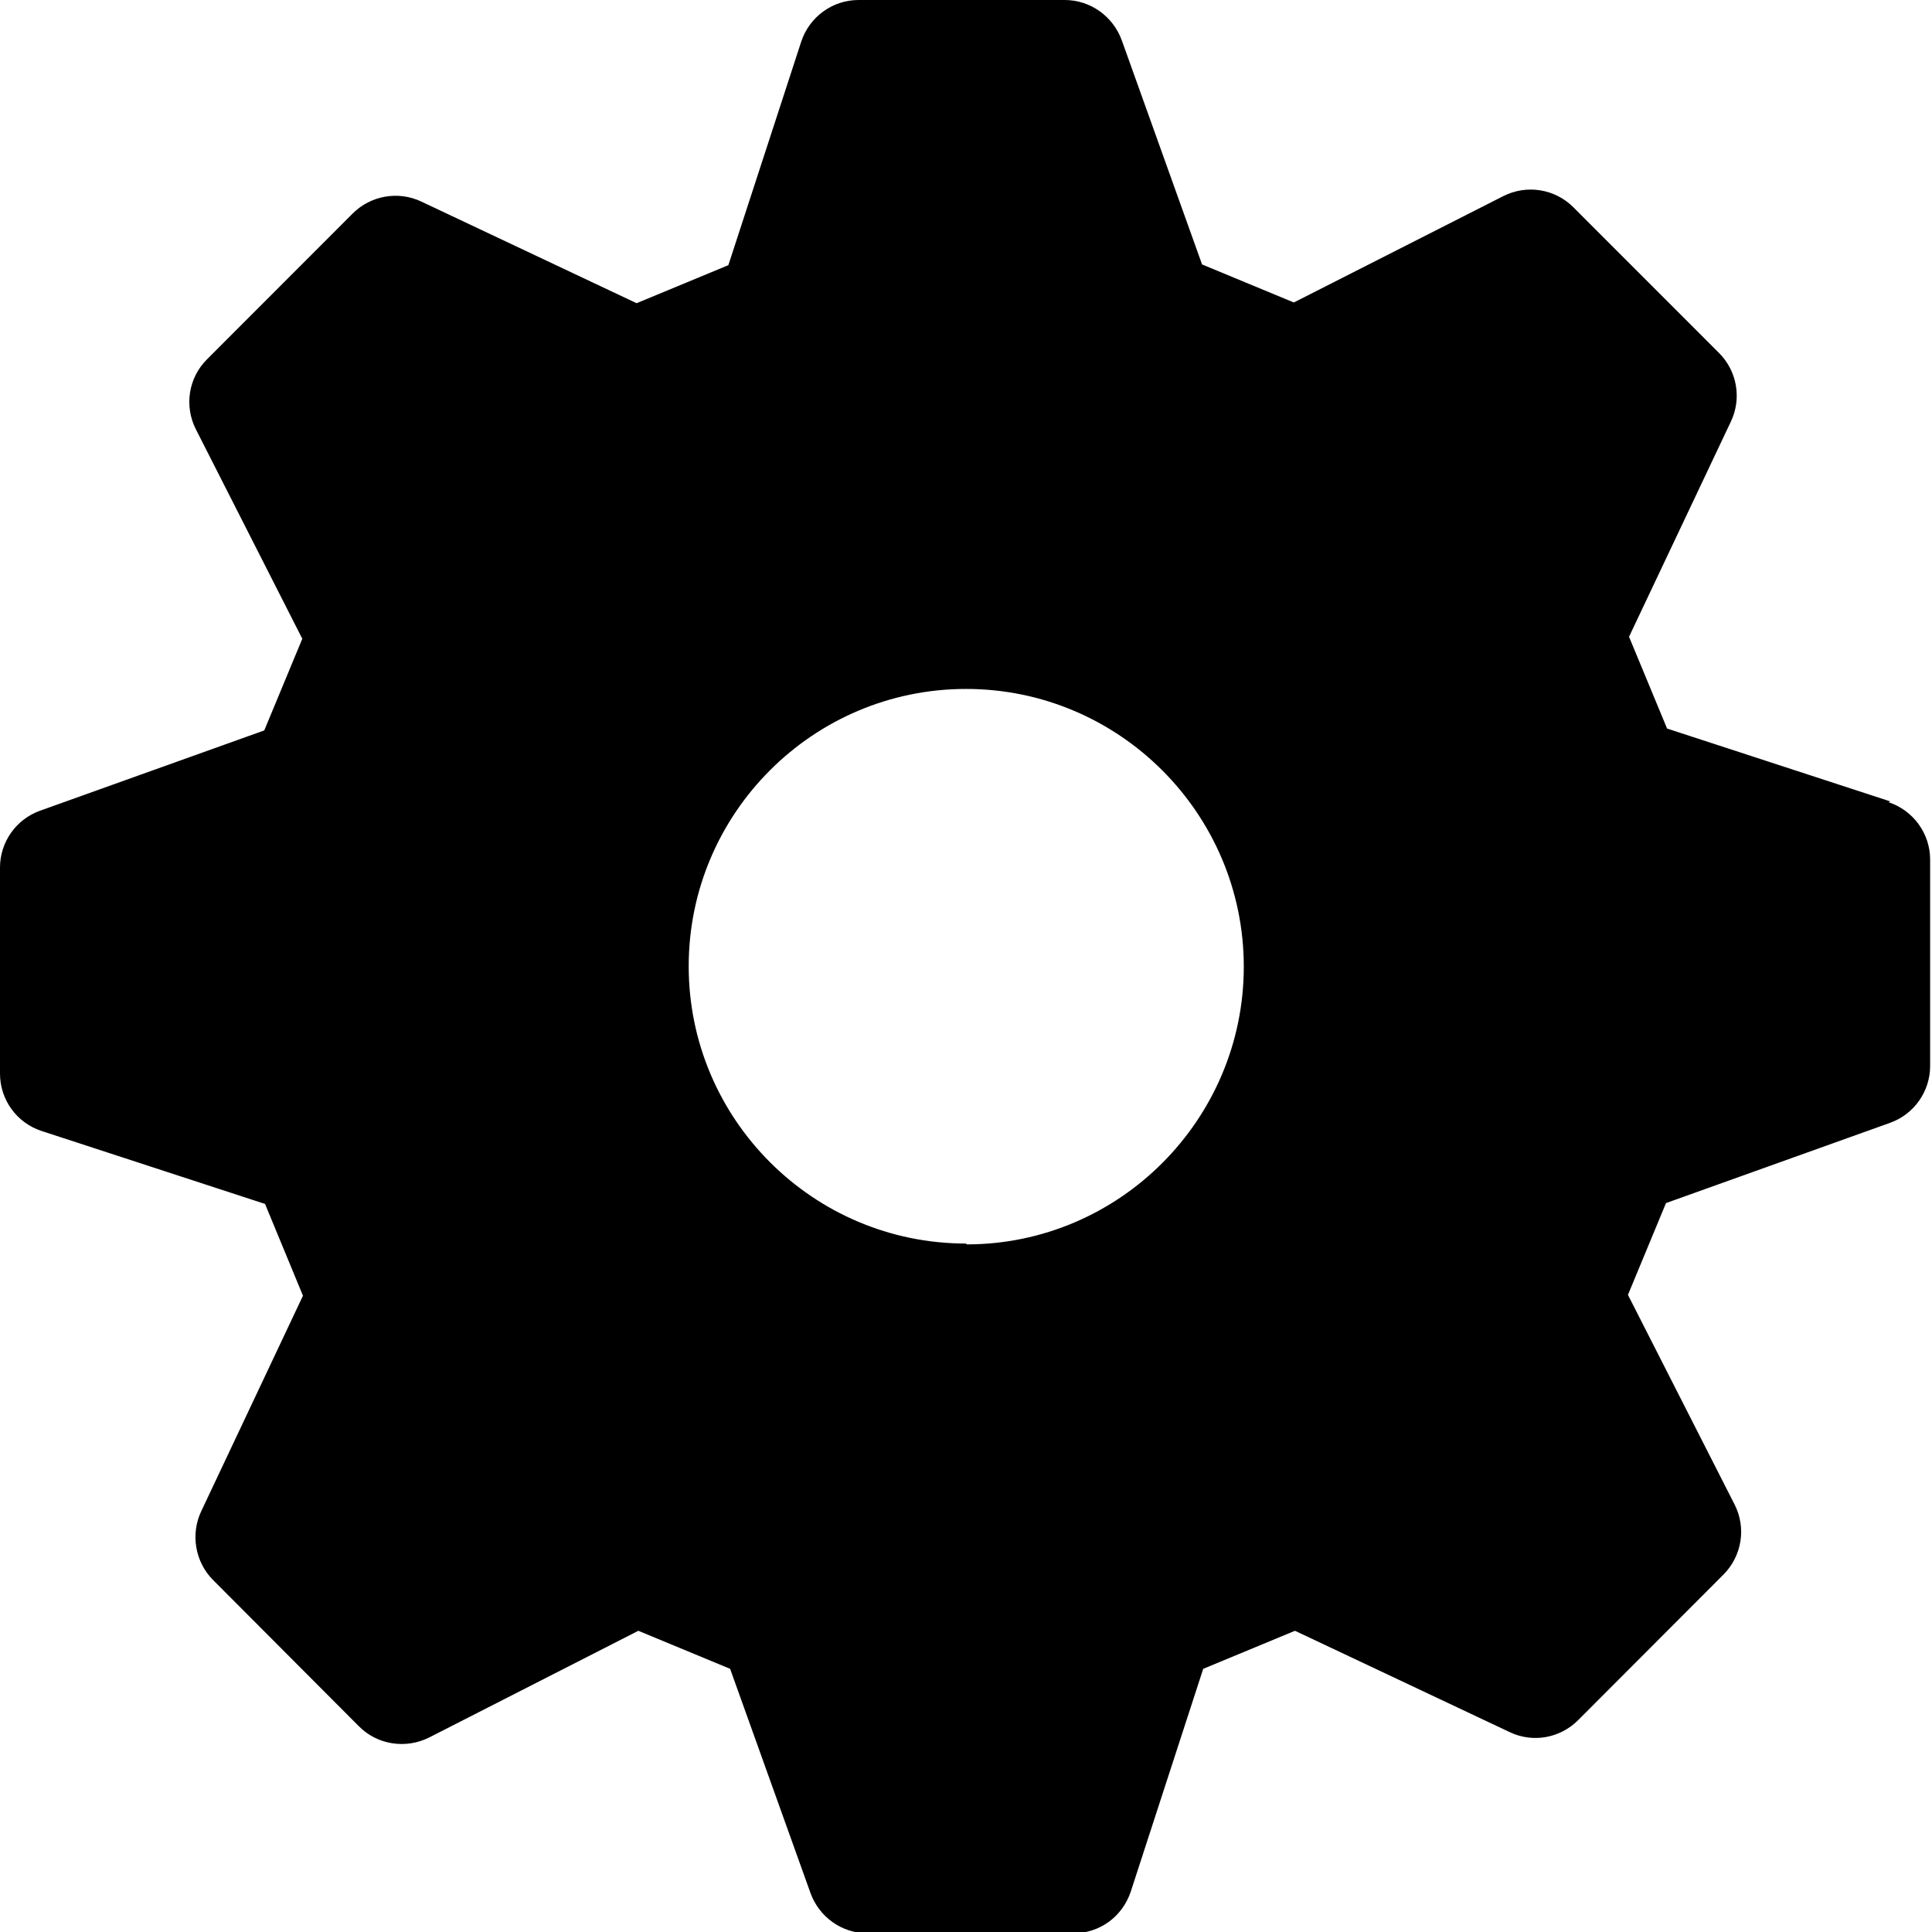
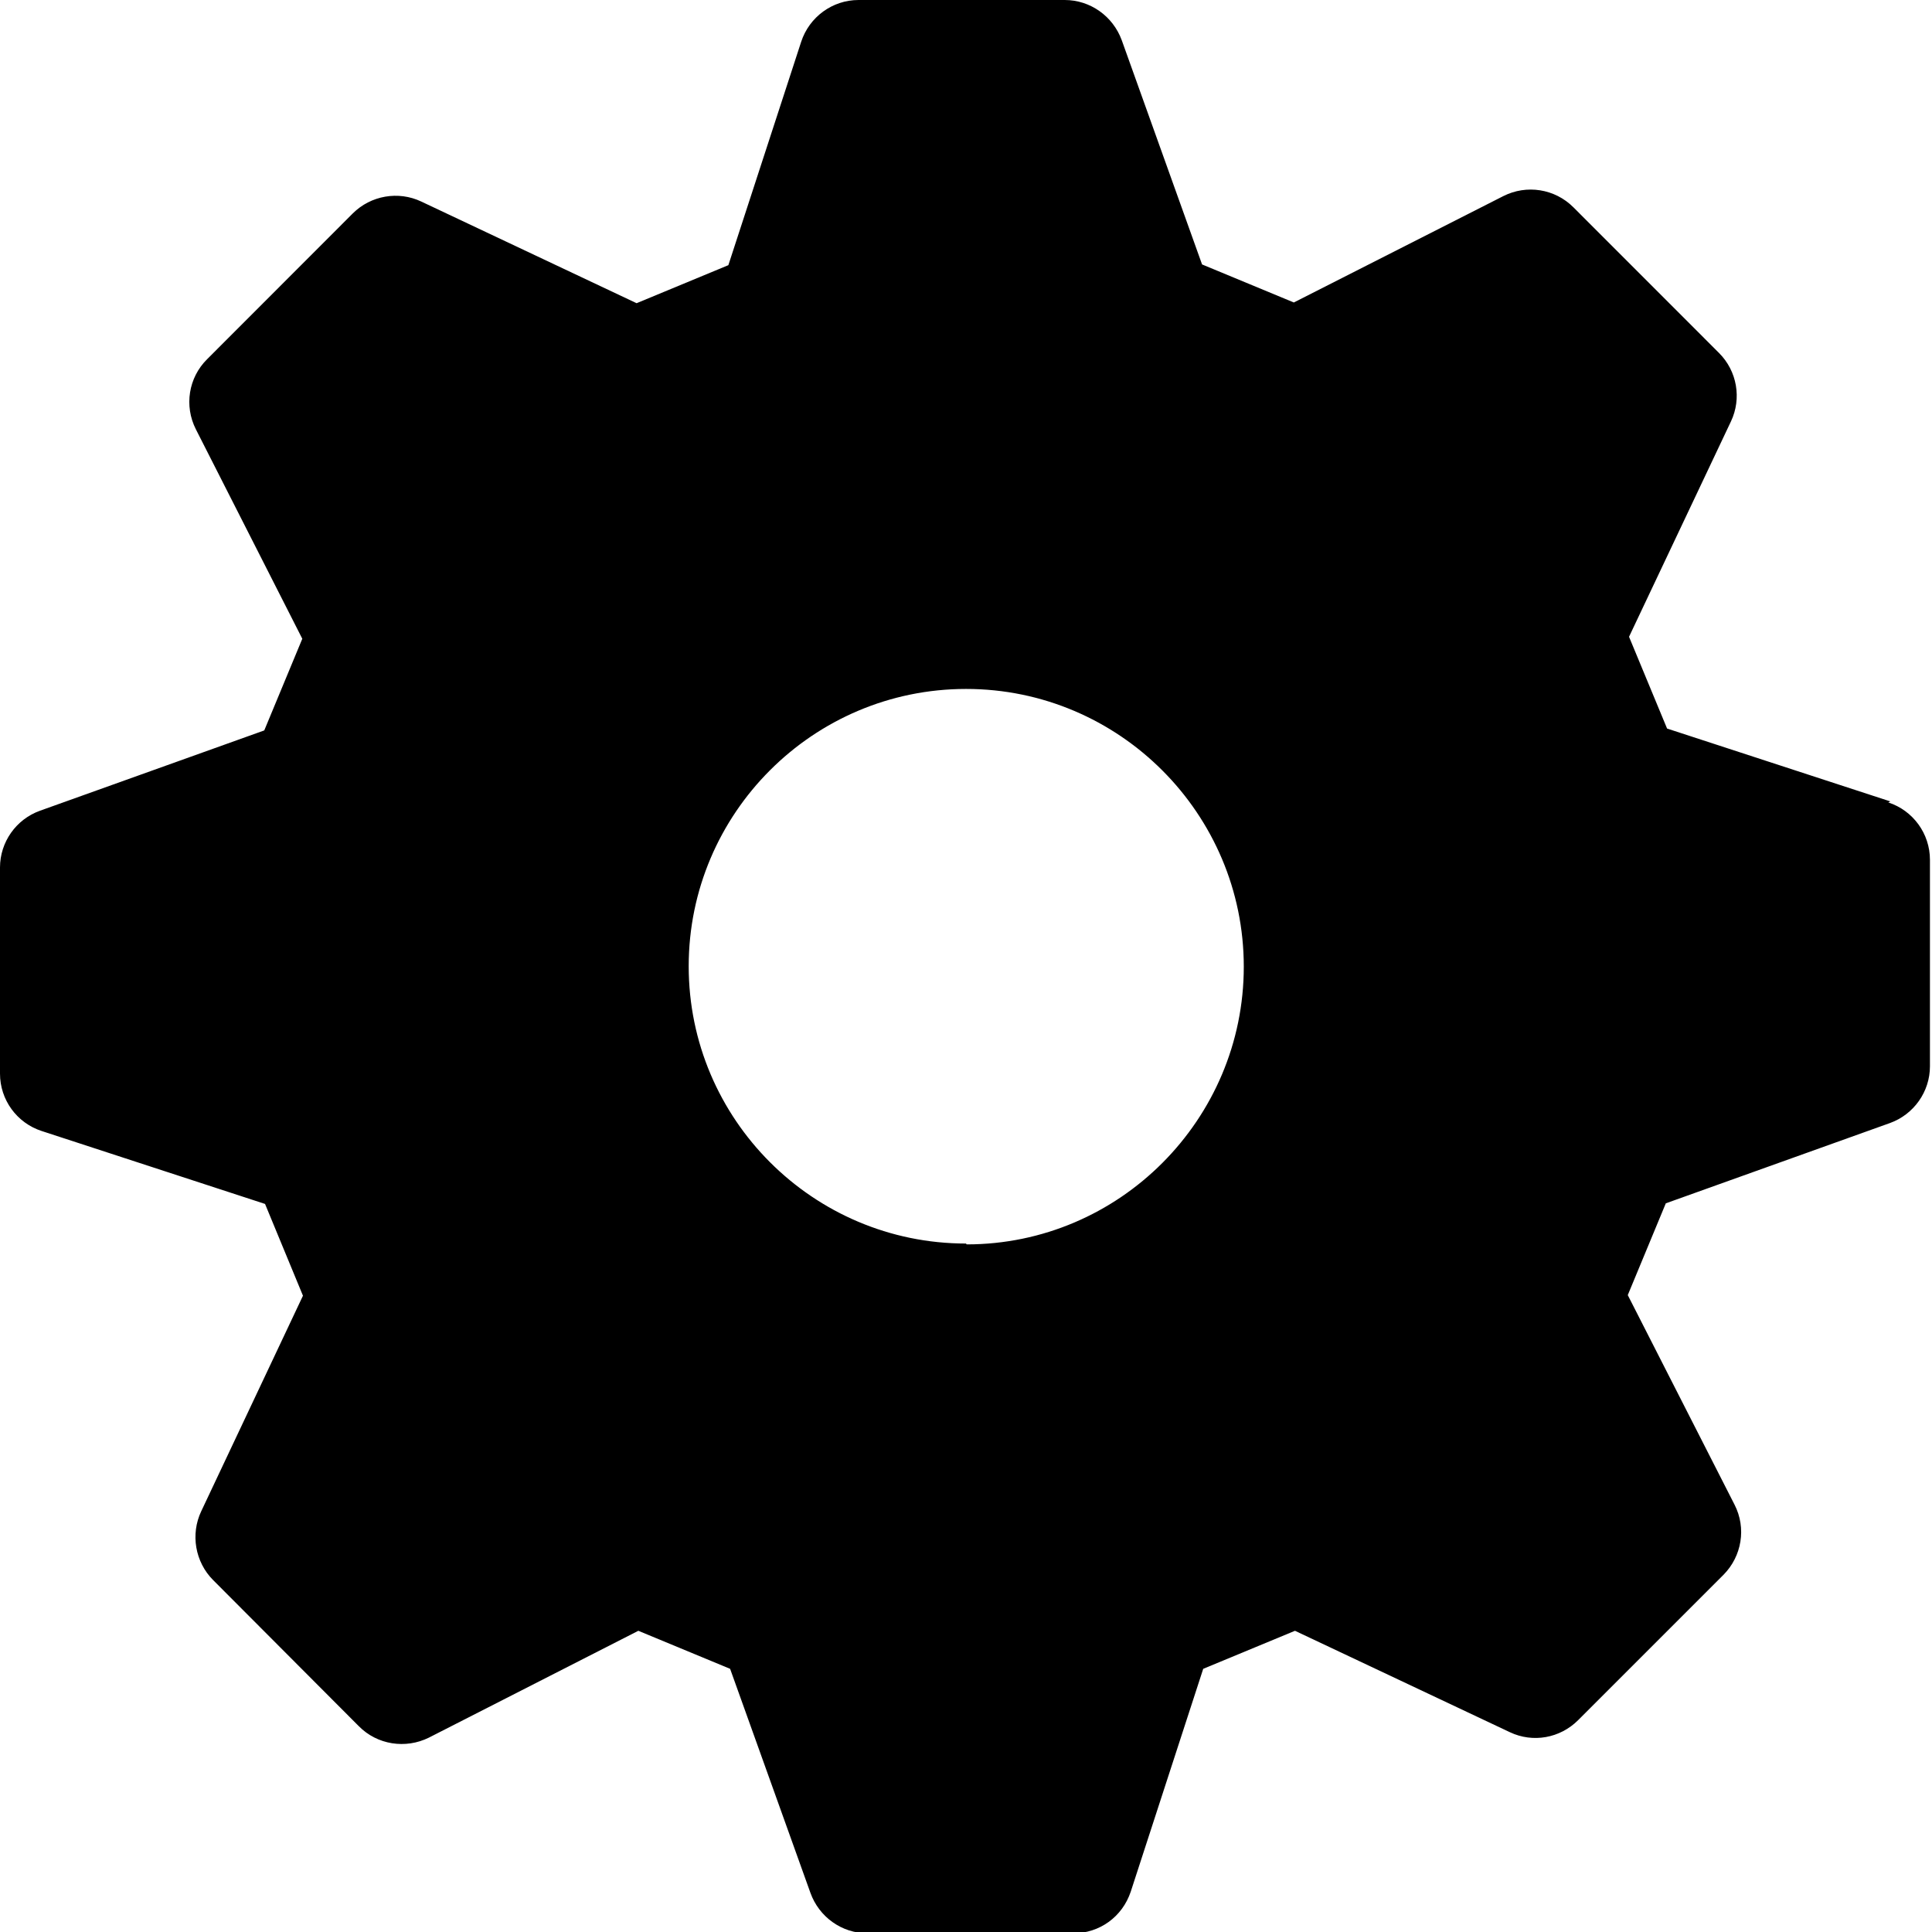
<svg xmlns="http://www.w3.org/2000/svg" viewBox="0 0 32 32">
-   <path d="M31.31 13.274l-3.698-1.207-.63-1.52L28.67 6.98c.18-.38.102-.834-.197-1.133L26.06 3.433c-.307-.307-.775-.38-1.16-.185L21.43 5.01l-1.52-.63L18.58.667c-.146-.4-.523-.667-.945-.667H14.22c-.432 0-.815.28-.95.692l-1.206 3.7-1.52.63-3.567-1.684c-.38-.18-.836-.1-1.134.197L3.43 5.95c-.308.305-.382.773-.186 1.16l1.763 3.47-.63 1.518-3.714 1.33c-.397.142-.663.52-.663.94v3.415c0 .433.278.816.69.95l3.7 1.208.628 1.52-1.685 3.57c-.18.38-.102.84.197 1.14l2.413 2.42c.306.31.775.38 1.16.19l3.47-1.77 1.52.63 1.33 3.71c.143.4.52.67.942.67h3.414c.43 0 .81-.27.95-.69l1.2-3.69 1.52-.63 3.56 1.68c.38.18.83.1 1.13-.2l2.41-2.414c.3-.304.38-.77.18-1.16l-1.765-3.47.63-1.52 3.713-1.33c.396-.142.662-.52.662-.94v-3.42c0-.432-.28-.816-.69-.95zM16 20.597c-2.532 0-4.593-2.06-4.593-4.593 0-2.532 2.06-4.593 4.594-4.593 2.54 0 4.6 2.07 4.6 4.6s-2.06 4.6-4.59 4.6z" />
+   <path d="M31.31 13.274l-3.698-1.207-.63-1.52L28.67 6.98c.18-.38.102-.834-.197-1.133L26.06 3.433c-.307-.307-.775-.38-1.16-.185L21.43 5.01l-1.52-.63L18.58.667c-.146-.4-.523-.667-.945-.667H14.22c-.432 0-.815.28-.95.692l-1.206 3.7-1.52.63-3.567-1.684c-.38-.18-.836-.1-1.134.197L3.43 5.95c-.308.305-.382.773-.186 1.16l1.763 3.47-.63 1.518-3.714 1.33c-.397.142-.663.52-.663.94v3.415c0 .433.278.816.69.95l3.7 1.208.628 1.52-1.685 3.57c-.18.38-.102.84.197 1.14l2.413 2.42c.306.31.775.38 1.16.19l3.47-1.77 1.52.63 1.33 3.71c.143.4.52.67.942.67h3.414c.43 0 .81-.27.95-.69l1.2-3.69 1.52-.63 3.56 1.68c.38.18.83.1 1.13-.2l2.41-2.41c.3-.305.38-.77.18-1.16l-1.768-3.47.63-1.52 3.713-1.33c.396-.143.662-.52.662-.94v-3.42c0-.433-.28-.817-.69-.95zM16 20.597c-2.532 0-4.593-2.06-4.593-4.593 0-2.532 2.06-4.593 4.594-4.593 2.54 0 4.6 2.07 4.6 4.6s-2.06 4.6-4.59 4.6z" />
</svg>
